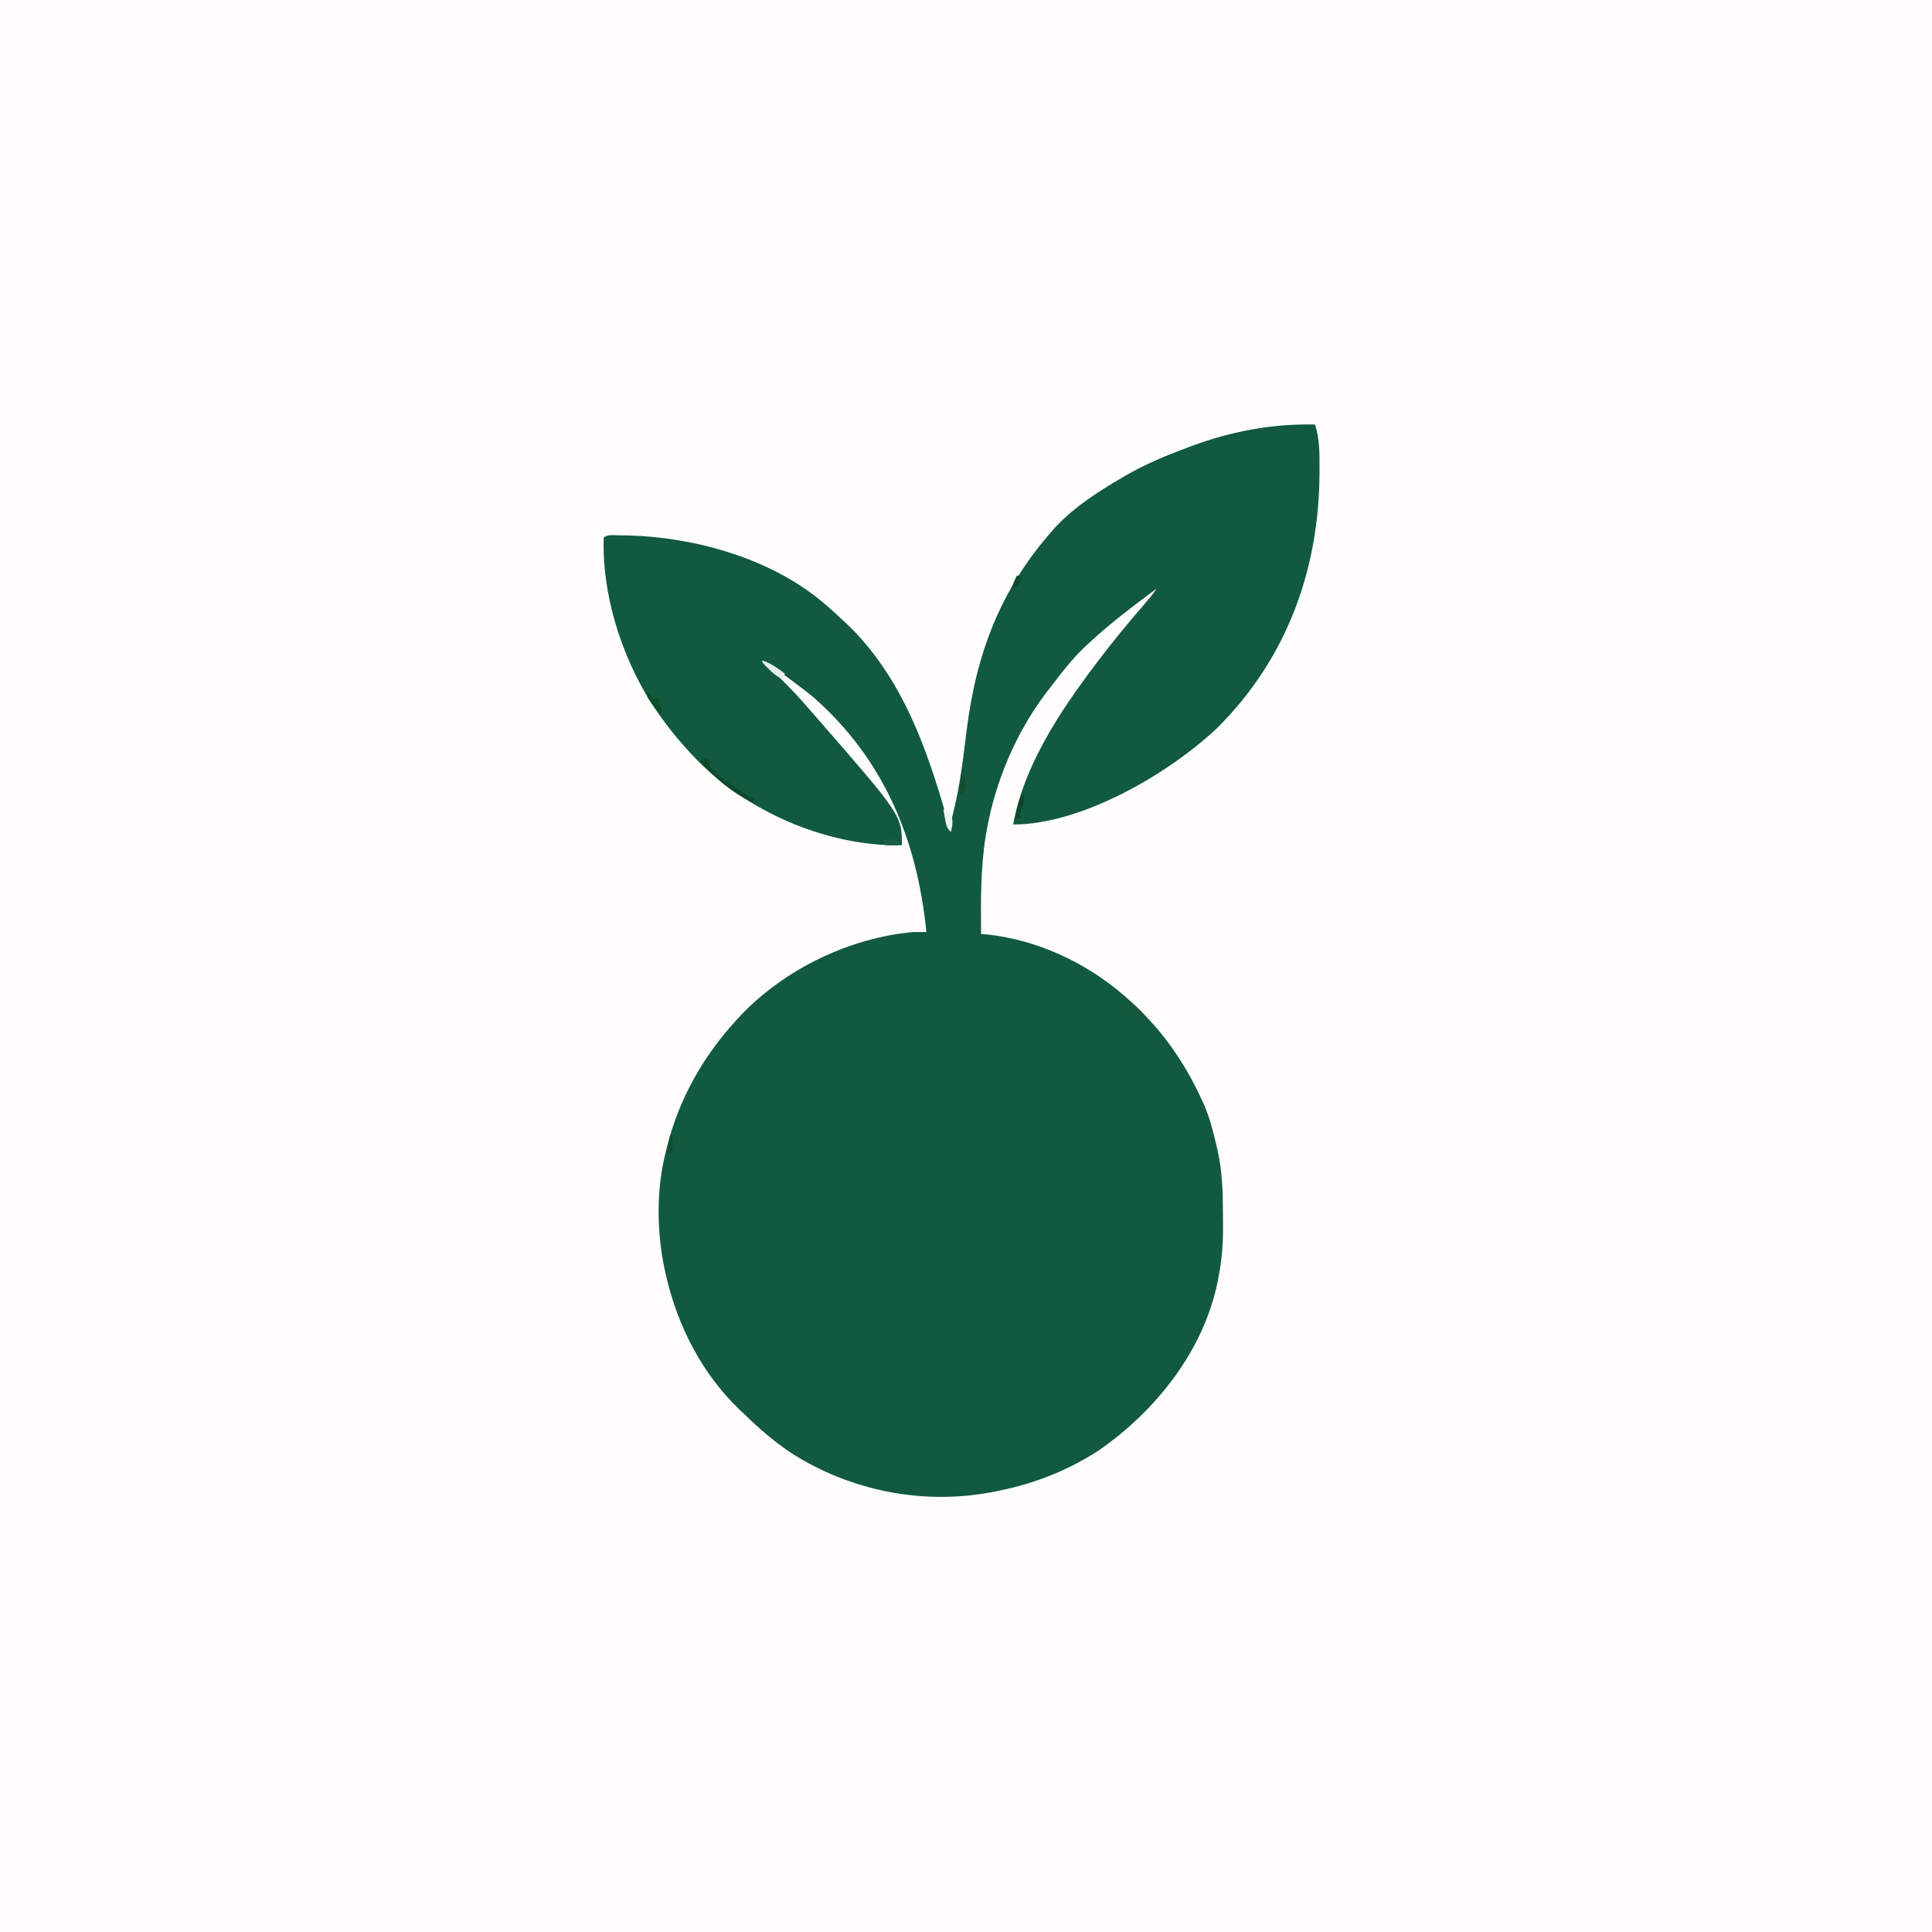
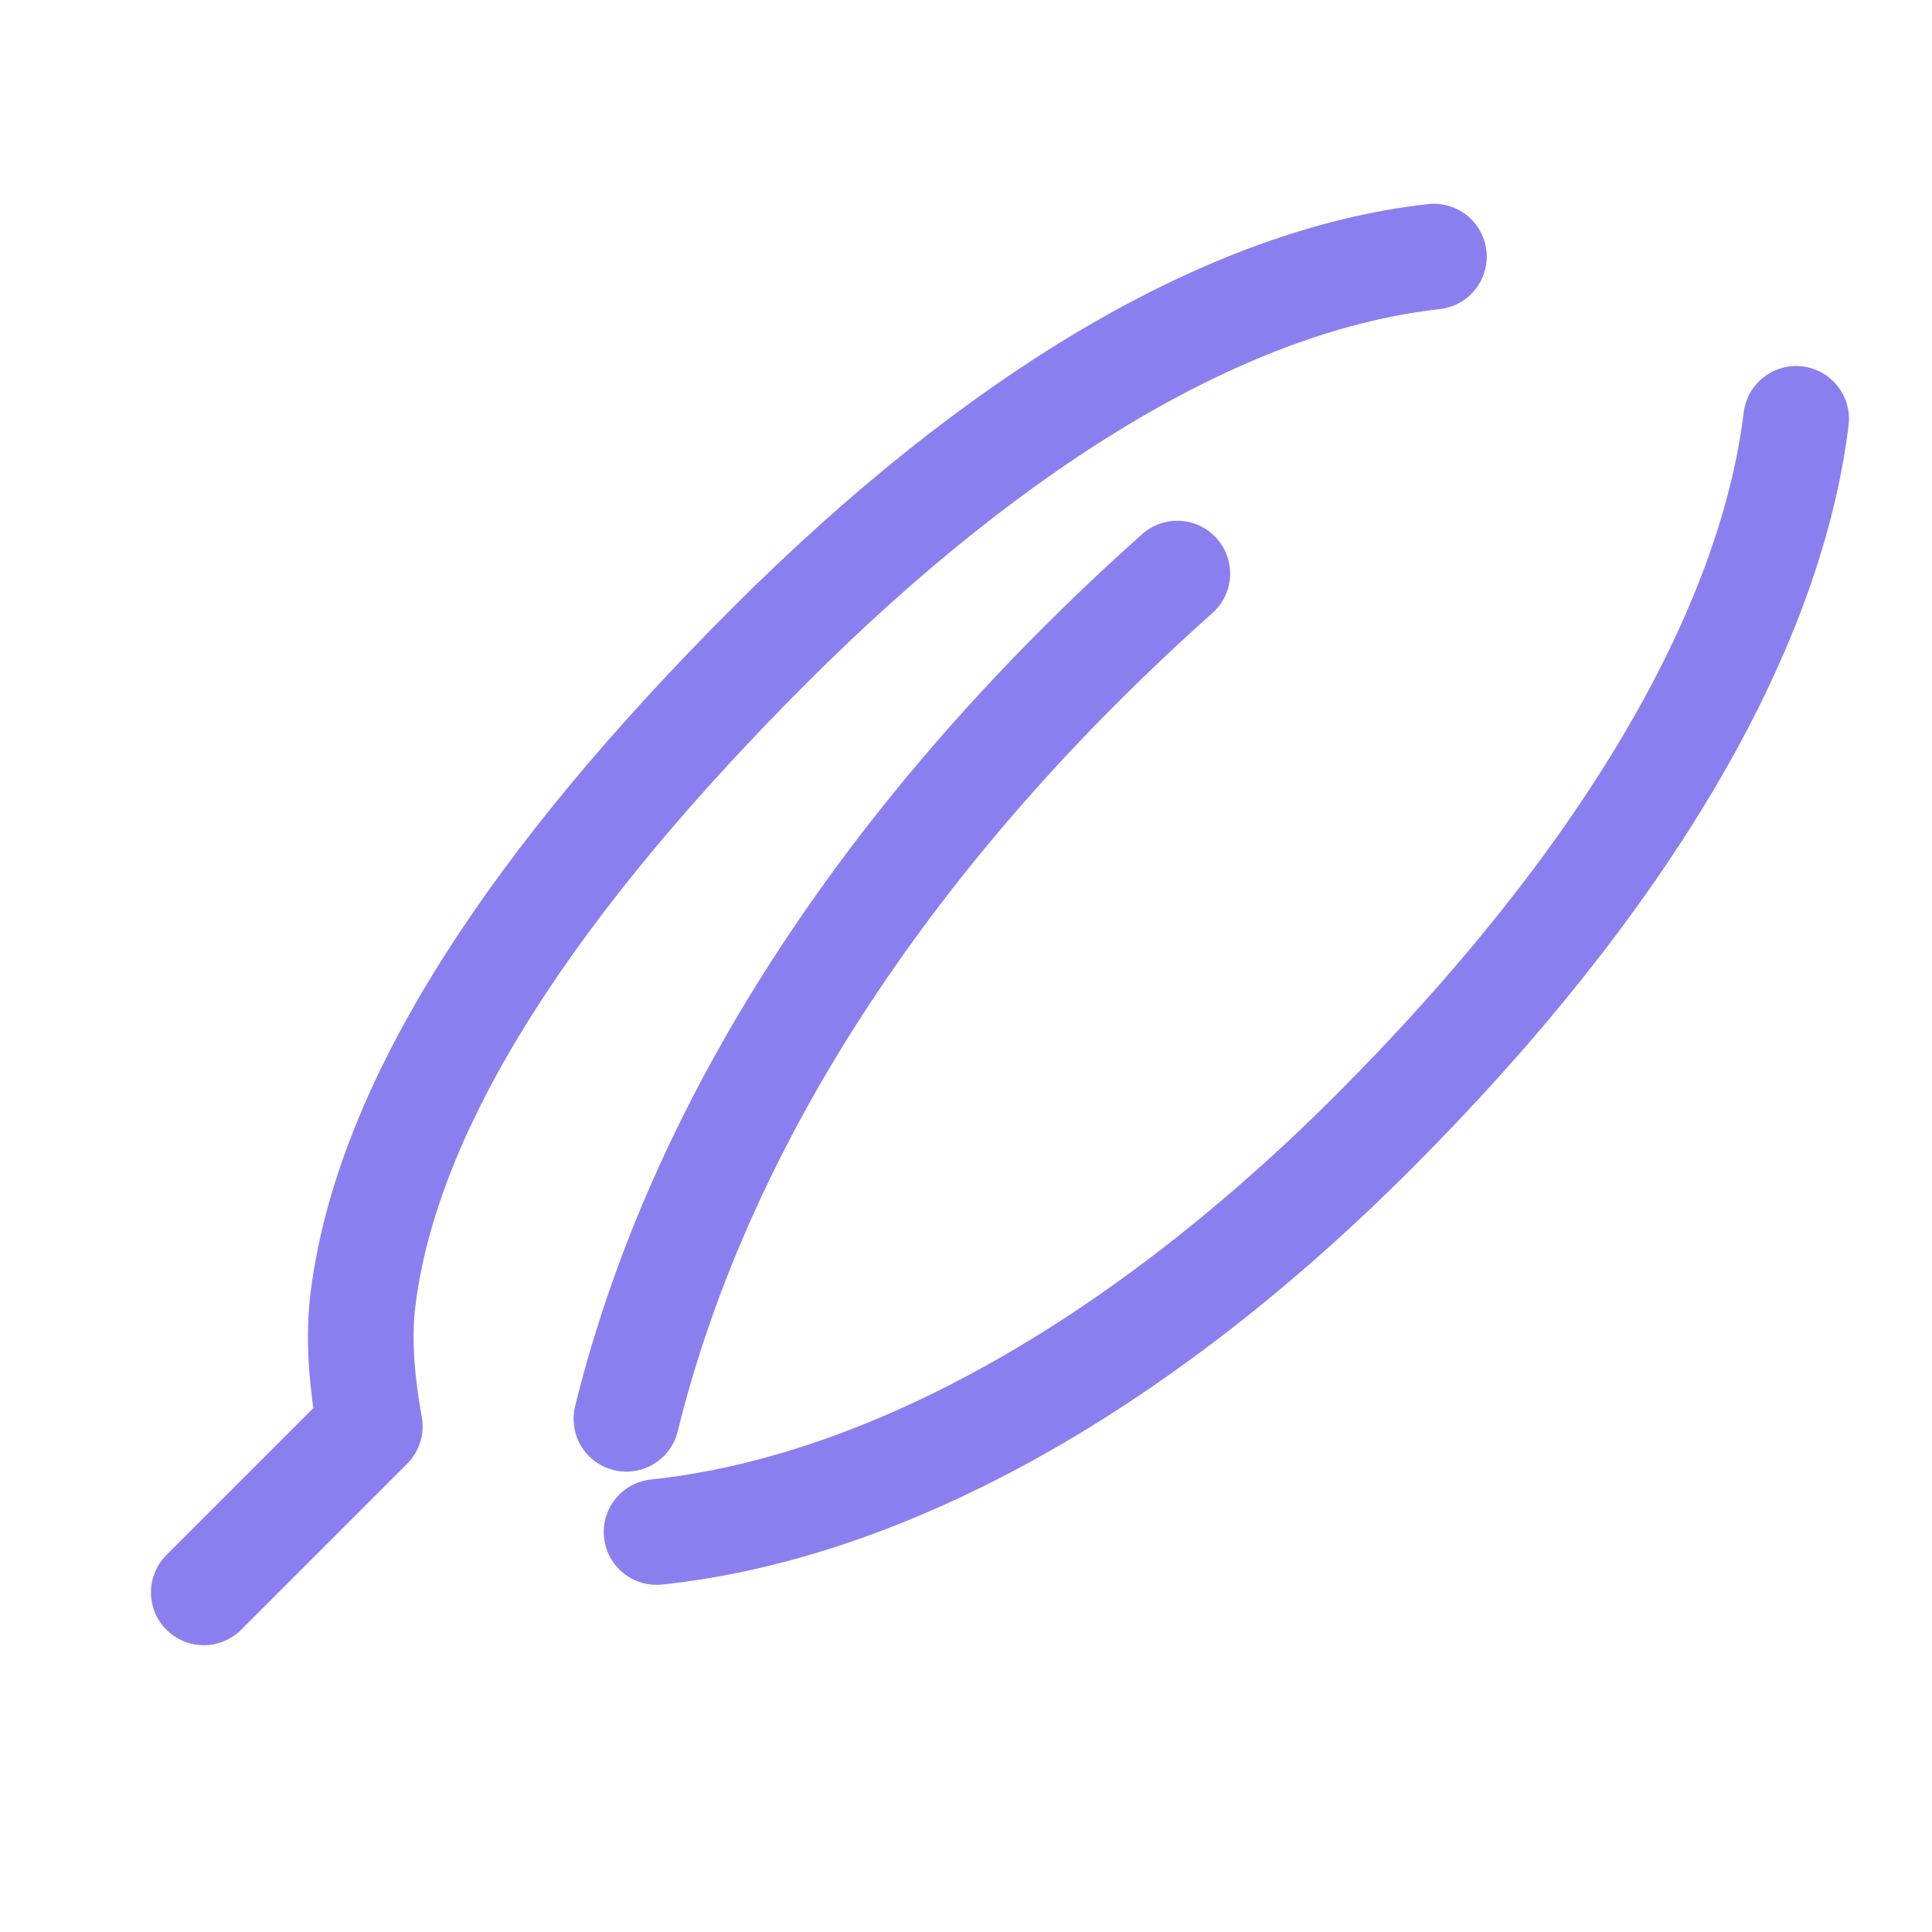
- <svg xmlns="http://www.w3.org/2000/svg" version="1.1" width="1024" height="1024">
-   <path d="M0 0 C337.92 0 675.84 0 1024 0 C1024 337.92 1024 675.84 1024 1024 C686.08 1024 348.16 1024 0 1024 C0 686.08 0 348.16 0 0 Z " fill="#FEFDFA" transform="translate(0,0)" />
-   <path d="M0 0 C2.457 7.664 2.398 15.261 2.375 23.25 C2.374 24.336 2.374 24.336 2.373 25.444 C2.197 77.02 -15.004 123.951 -51.535 160.539 C-77.113 184.844 -123.407 212 -160 212 C-154.51 181.257 -135.45 152.474 -117 128 C-116.307 127.078 -116.307 127.078 -115.601 126.137 C-107.454 115.323 -98.856 104.905 -89.985 94.682 C-87.83 92.189 -85.831 89.746 -84 87 C-96.403 96.233 -108.676 105.441 -120 116 C-120.74 116.686 -121.48 117.372 -122.242 118.078 C-128.366 123.962 -133.548 130.452 -138.649 137.218 C-139.902 138.871 -141.182 140.503 -142.465 142.133 C-158.44 163.209 -169.387 188.965 -174 215 C-174.191 216.074 -174.382 217.148 -174.578 218.254 C-177.308 235.394 -177.15 252.693 -177 270 C-175.702 270.12 -174.404 270.24 -173.066 270.363 C-147.185 273.26 -121.651 285.153 -102 302 C-101.46 302.461 -100.921 302.923 -100.365 303.398 C-82.76 318.639 -69.614 336.825 -60 358 C-59.292 359.547 -59.292 359.547 -58.57 361.125 C-55.711 367.946 -53.918 374.939 -52.25 382.125 C-52.039 383.031 -51.828 383.938 -51.611 384.872 C-49.139 396.082 -48.813 407.205 -48.815 418.642 C-48.813 420.864 -48.794 423.086 -48.775 425.309 C-48.741 434.058 -49.334 442.379 -51 451 C-51.13 451.715 -51.26 452.431 -51.394 453.167 C-58.594 490.482 -84.261 522.805 -115 544 C-130.939 554.293 -148.438 561.226 -167 565 C-168.068 565.224 -168.068 565.224 -169.157 565.453 C-206.56 573.08 -245.675 565.604 -277.812 545.008 C-286.591 539.105 -294.444 532.385 -302 525 C-302.922 524.14 -303.843 523.28 -304.793 522.395 C-324.853 503.239 -337.862 477.873 -344 451 C-344.165 450.286 -344.33 449.572 -344.5 448.836 C-348.99 428.439 -349.307 405.25 -344 385 C-343.718 383.863 -343.718 383.863 -343.43 382.702 C-337.019 357.332 -324.552 335.261 -307 316 C-306.149 315.065 -305.298 314.131 -304.422 313.168 C-280.943 288.599 -246.898 272.103 -213 269 C-210.667 268.974 -208.333 268.968 -206 269 C-210.827 220.182 -228.479 177.389 -265.91 144.508 C-270.166 141.054 -274.535 137.765 -278.938 134.5 C-279.779 133.876 -280.621 133.251 -281.488 132.608 C-282.285 132.026 -283.082 131.444 -283.902 130.844 C-284.619 130.32 -285.336 129.796 -286.074 129.256 C-288.078 127.833 -288.078 127.833 -291 127 C-290.552 127.443 -290.104 127.886 -289.642 128.342 C-287.571 130.392 -285.504 132.446 -283.438 134.5 C-282.733 135.196 -282.029 135.892 -281.303 136.609 C-276.653 141.238 -272.267 146.018 -268 151 C-267.051 152.083 -266.1 153.165 -265.148 154.246 C-219 207.148 -219 207.148 -219 223 C-257.152 223.684 -297.745 206.633 -325.04 180.307 C-332.735 172.716 -339.69 164.772 -346 156 C-346.43 155.409 -346.86 154.818 -347.303 154.209 C-365.973 128.295 -378.098 92.118 -377 60 C-375.062 58.062 -371.508 58.76 -368.875 58.75 C-331.473 58.77 -288.744 70.272 -260 95 C-259.148 95.727 -258.296 96.454 -257.418 97.203 C-254.895 99.42 -252.439 101.691 -250 104 C-249.178 104.77 -248.355 105.539 -247.508 106.332 C-225.327 127.718 -212.149 155.729 -202.562 184.562 C-202.305 185.337 -202.048 186.111 -201.782 186.909 C-198.825 195.859 -196.106 204.803 -194 214 C-189.004 197.405 -186.873 180.347 -184.794 163.177 C-179.758 121.694 -166.881 87.399 -139 56 C-138.42 55.346 -137.84 54.693 -137.242 54.02 C-127.206 43.403 -114.537 35.315 -102 28 C-101.086 27.465 -101.086 27.465 -100.154 26.918 C-89.575 20.803 -78.435 16.258 -67 12 C-66.335 11.751 -65.67 11.502 -64.985 11.246 C-43.971 3.506 -22.361 -0.487 0 0 Z " fill="#115A3E" transform="translate(697,225)" />
-   <path d="M0 0 C0.99 0.33 1.98 0.66 3 1 C3 1.99 3 2.98 3 4 C9.418 11.531 18.755 16.699 27 22 C26.34 22.33 25.68 22.66 25 23 C14.663 17.706 5.192 10.085 -2 1 C-1.34 0.67 -0.68 0.34 0 0 Z " fill="#0E482B" transform="translate(373,402)" />
-   <path d="M0 0 C4.671 1.557 8.087 4.084 12 7 C11.67 7.99 11.34 8.98 11 10 C7.813 8.597 5.678 6.922 3.25 4.438 C2.636 3.817 2.023 3.197 1.391 2.559 C0 1 0 1 0 0 Z " fill="#E6EFEB" transform="translate(404,350)" />
-   <path d="M0 0 C1.949 0.855 1.949 0.855 4 2 C5.265 5.601 4.939 8.347 4 12 C1.579 9.579 1.472 8.199 0.875 4.875 C0.707 3.965 0.54 3.055 0.367 2.117 C0.246 1.419 0.125 0.72 0 0 Z " fill="#ECF3EE" transform="translate(500,429)" />
-   <path d="M0 0 C0.619 0.495 1.238 0.99 1.875 1.5 C3.839 3.192 3.839 3.192 6 3 C6.66 5.97 7.32 8.94 8 12 C4.723 8.9 2.069 6.029 0 2 C0 1.34 0 0.68 0 0 Z " fill="#0C4B2B" transform="translate(343,367)" />
-   <path d="M0 0 C0.955 2.17 1.144 3.563 0.398 5.824 C-0.359 7.568 -1.176 9.286 -2 11 C-1.34 11.33 -0.68 11.66 0 12 C-1.32 12.33 -2.64 12.66 -4 13 C-3.715 11.582 -3.422 10.166 -3.125 8.75 C-2.963 7.961 -2.8 7.172 -2.633 6.359 C-2.008 4.032 -1.152 2.11 0 0 Z " fill="#0B4629" transform="translate(542,421)" />
-   <path d="M0 0 C4.827 2.413 7.7 5.861 11 10 C8.061 8.648 5.708 7.101 3.25 5 C2.636 4.484 2.023 3.969 1.391 3.438 C0 2 0 2 0 0 Z " fill="#1E5237" transform="translate(597,530)" />
-   <path d="M0 0 C1.238 3.576 0.749 6.337 0 10 C-0.66 10 -1.32 10 -2 10 C-1.86 8.52 -1.712 7.041 -1.562 5.562 C-1.481 4.739 -1.4 3.915 -1.316 3.066 C-1 1 -1 1 0 0 Z " fill="#104E30" transform="translate(356,601)" />
-   <path d="M0 0 C2.64 0 5.28 0 8 0 C8 0.99 8 1.98 8 3 C5.69 3 3.38 3 1 3 C0.67 2.01 0.34 1.02 0 0 Z " fill="#1A5E43" transform="translate(468,445)" />
-   <path d="M0 0 C0.33 0 0.66 0 1 0 C1.688 3.312 1.688 3.312 2 7 C0.562 8.938 0.562 8.938 -1 10 C-1.125 2.25 -1.125 2.25 0 0 Z " fill="#144C30" transform="translate(510,411)" />
-   <path d="M0 0 C0.99 0.33 1.98 0.66 3 1 C1.951 3.622 1.351 4.794 -1.125 6.25 C-1.744 6.497 -2.362 6.745 -3 7 C-1.125 2.25 -1.125 2.25 0 0 Z " fill="#0C4C2F" transform="translate(539,305)" />
+ <svg xmlns="http://www.w3.org/2000/svg" width="1024" height="1024" viewBox="0 0 512 512">
+   <g fill="none" stroke="#8B7FF0" stroke-width="28" stroke-linecap="round" stroke-linejoin="round">
+     <path d="M380 68c-54 6-115 42-176 103S102 292 96 346c-1 10 0 21 2 32l-44 44m120-16c57-6 124-40 190-106S469 168 476 111" />
+     <path d="M312 152c-74 66-126 143-146 224" />
+   </g>
</svg>
